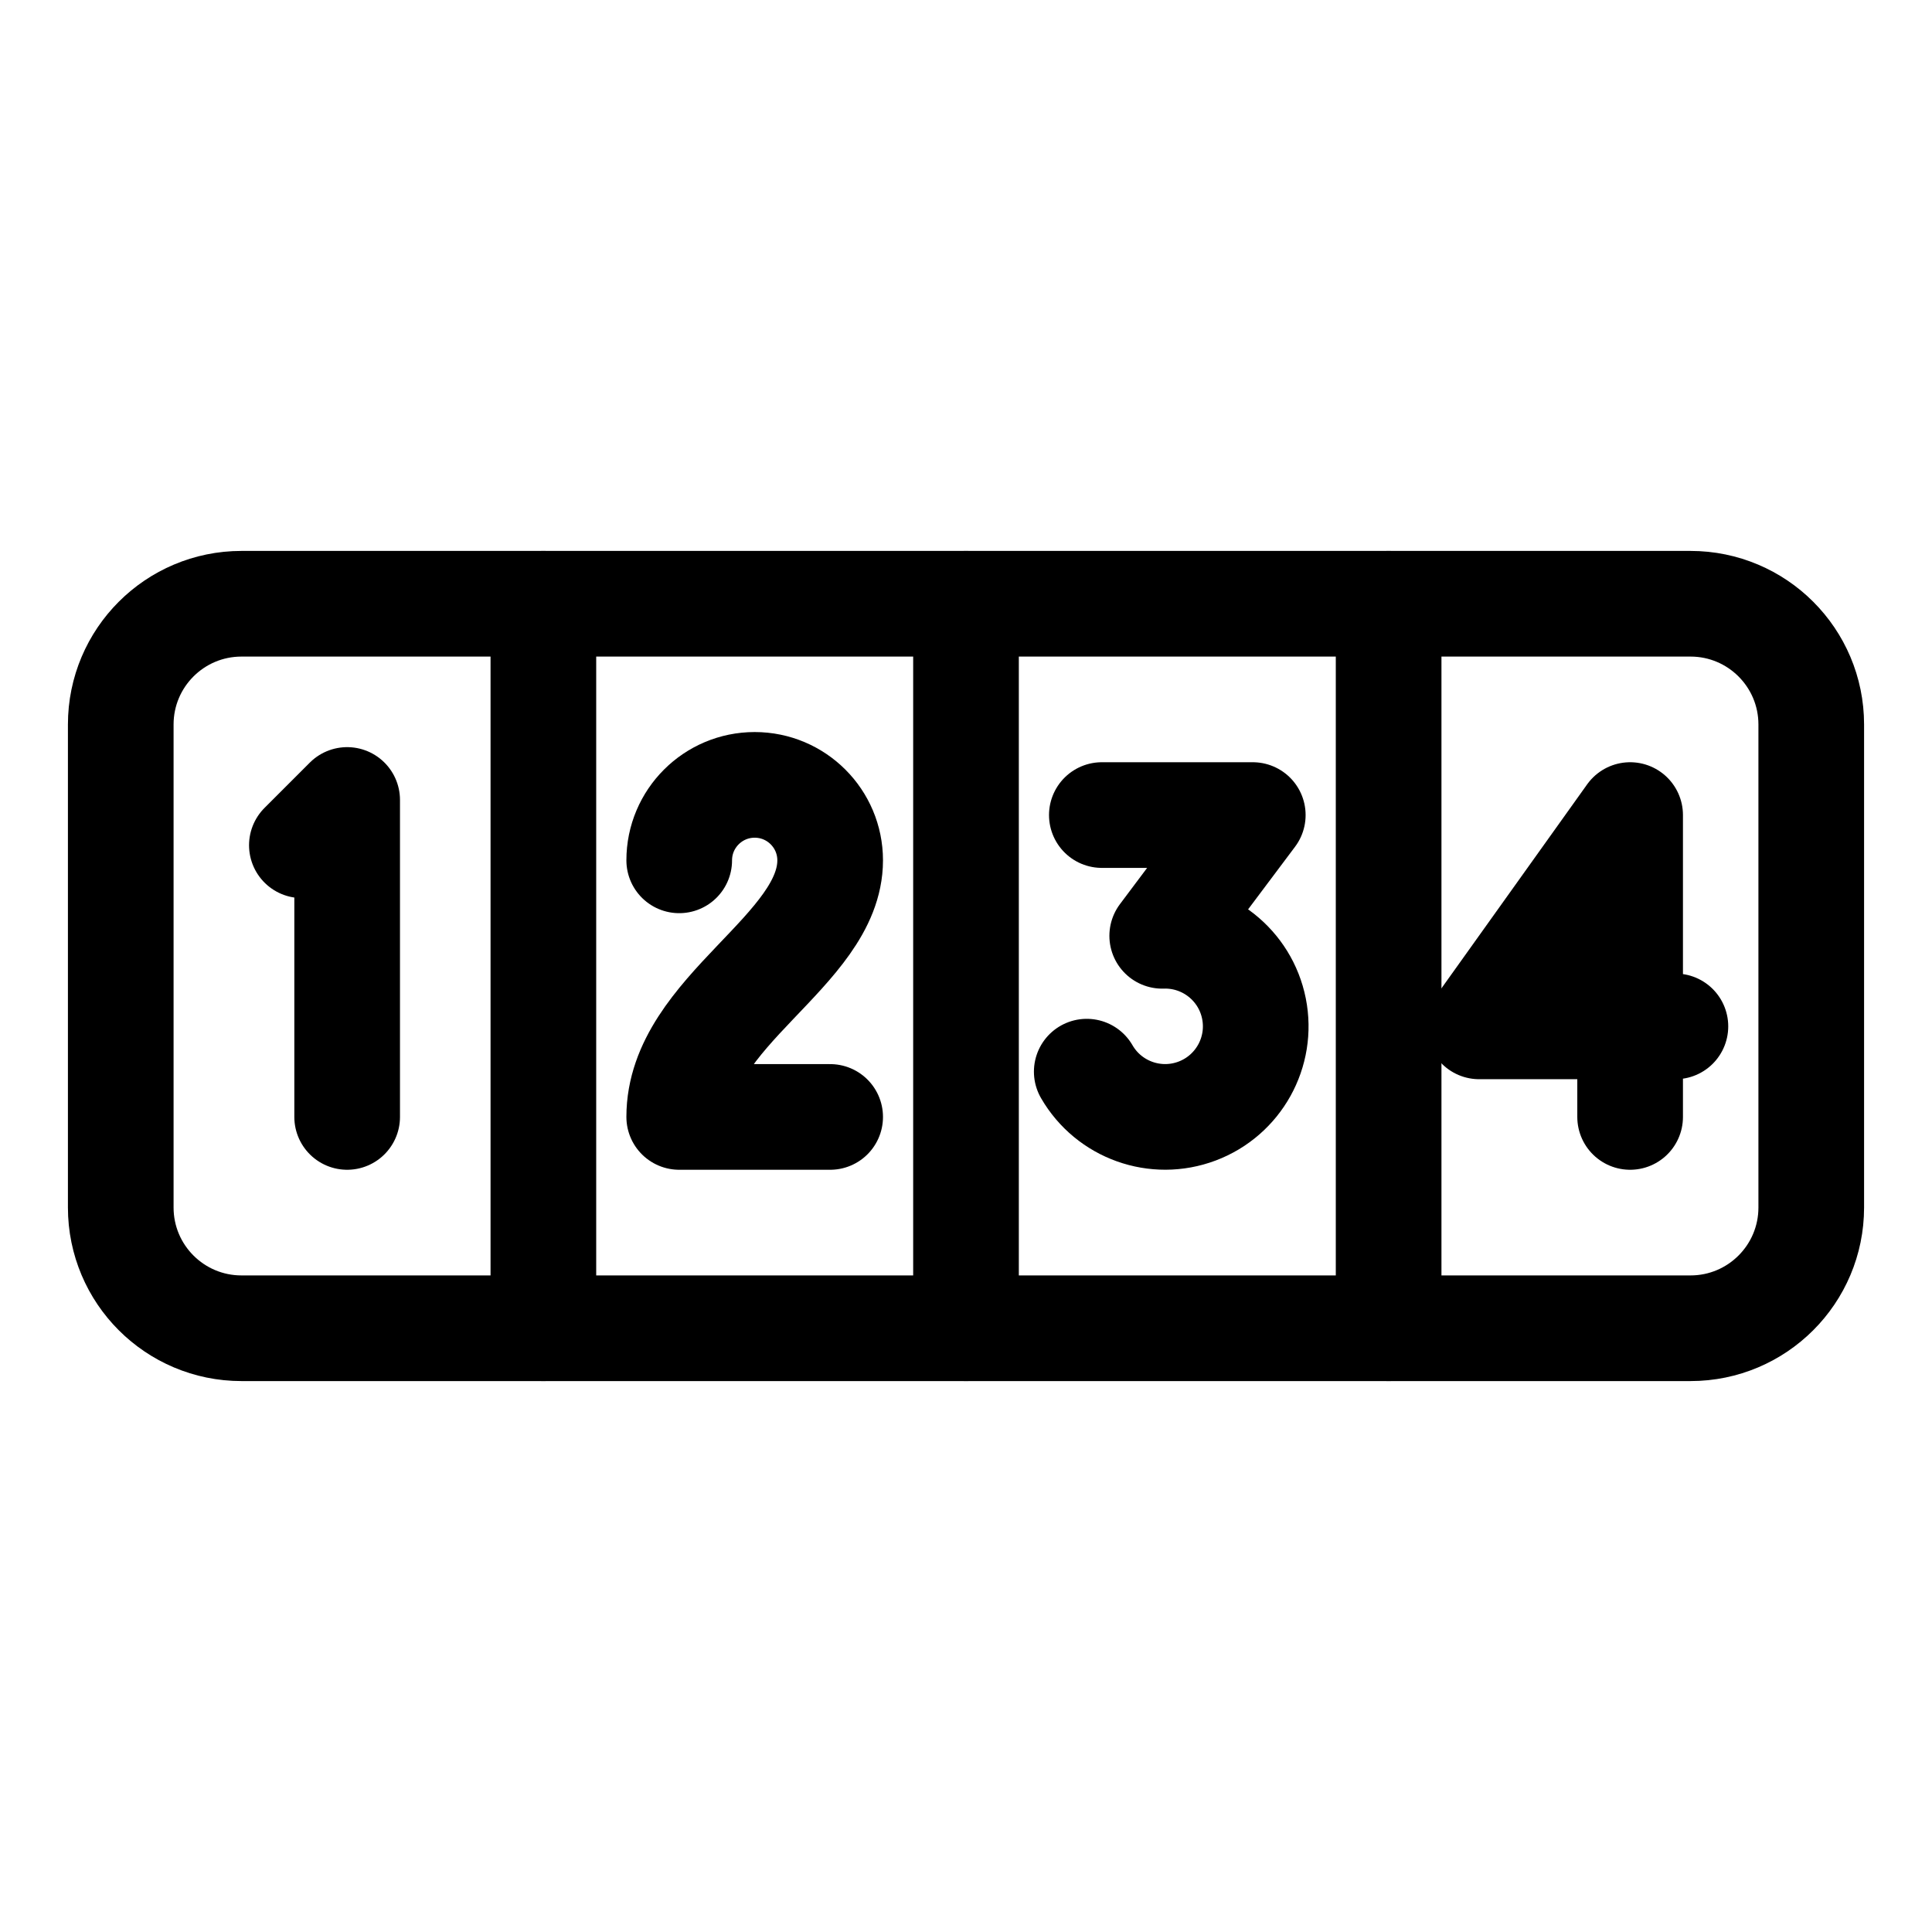
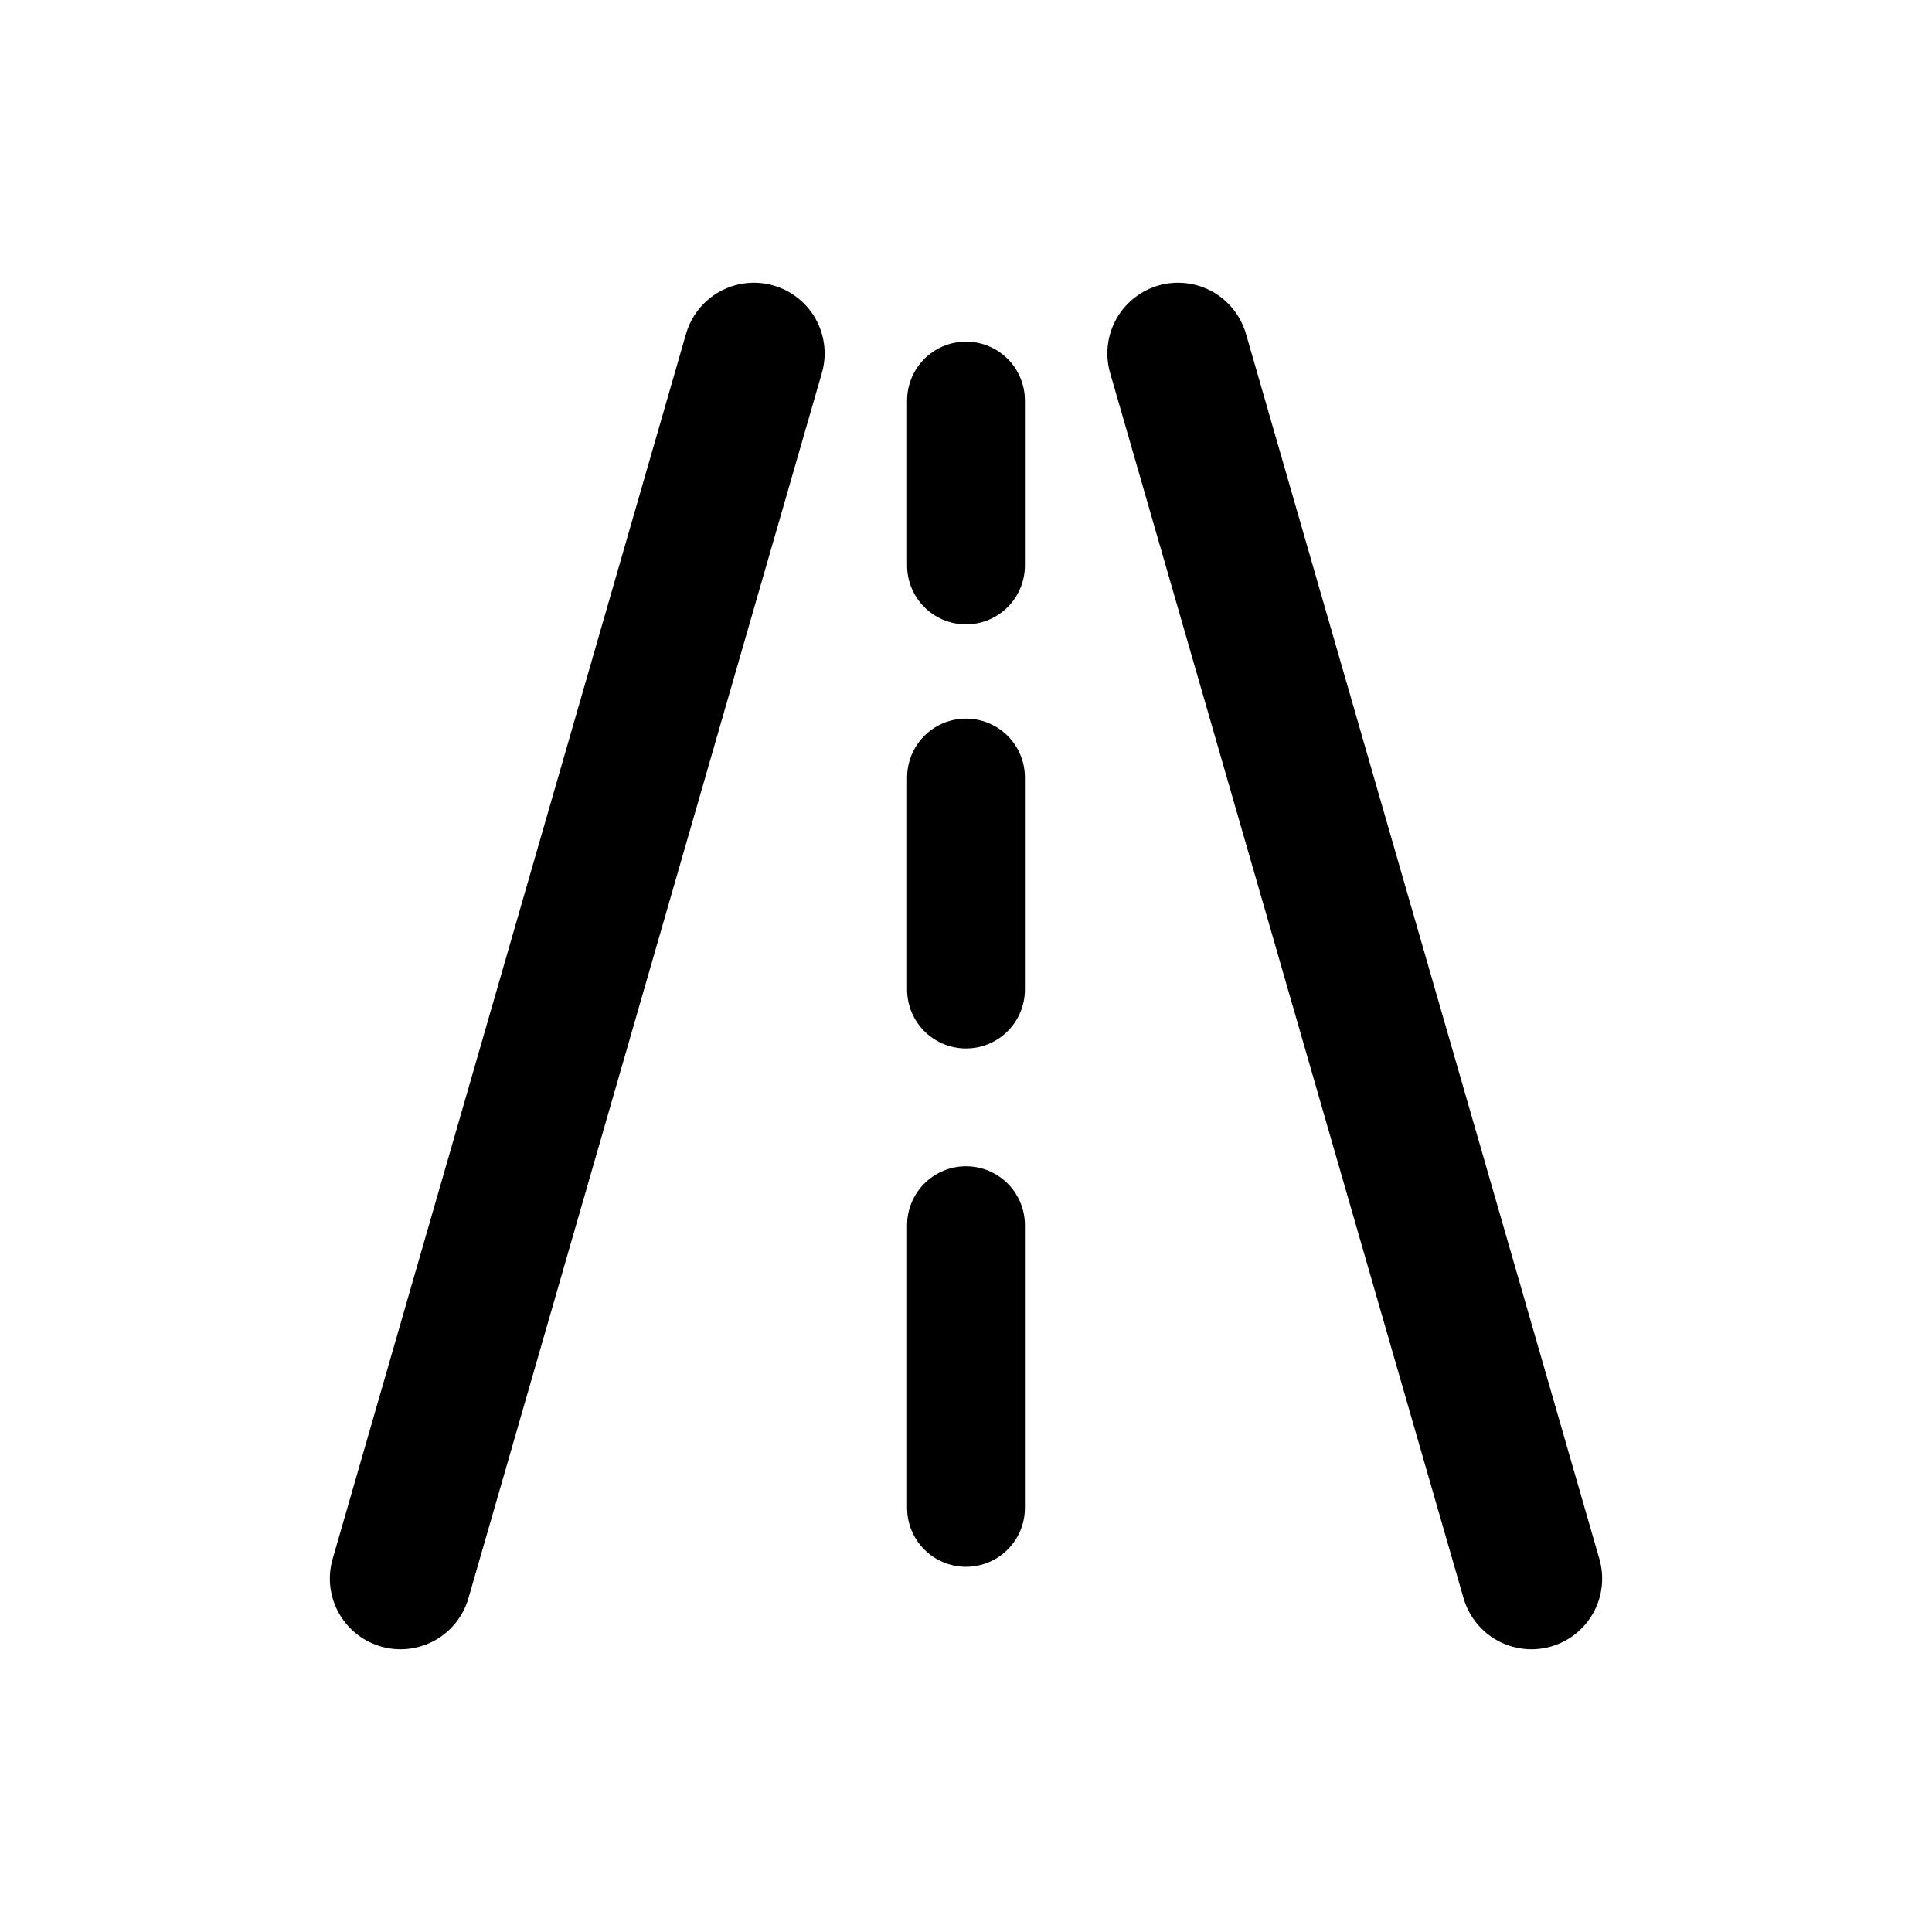
- <svg xmlns="http://www.w3.org/2000/svg" viewBox="0 0 64 64" fill="none" stroke="#000" stroke-width="3.5" stroke-linecap="round" stroke-linejoin="round">
-   <rect x="4" y="20" width="56" height="24" rx="4" />
-   <path d="M18 20v24M32 20v24M46 20v24" />
-   <path d="M10 28l1.5-1.5V37" />
-   <path d="M22.5 28.5a2.5 2.5 0 0 1 5 0c0 3-5 5-5 8.5h5" />
-   <path d="M36.5 27h5l-3 4a3 3 0 1 1-2.5 4.5" />
-   <path d="M54 37V27l-5 7h6.5" />
+ <svg xmlns="http://www.w3.org/2000/svg" viewBox="-9 -9 82 82">
+   <path d="M23 6 8 58M41 6l15 52" fill="none" stroke="#000" stroke-width="6" stroke-linecap="round" />
+   <path d="M32 8v7M32 24v9M32 43v12" fill="none" stroke="#000" stroke-width="5" stroke-linecap="round" />
</svg>
